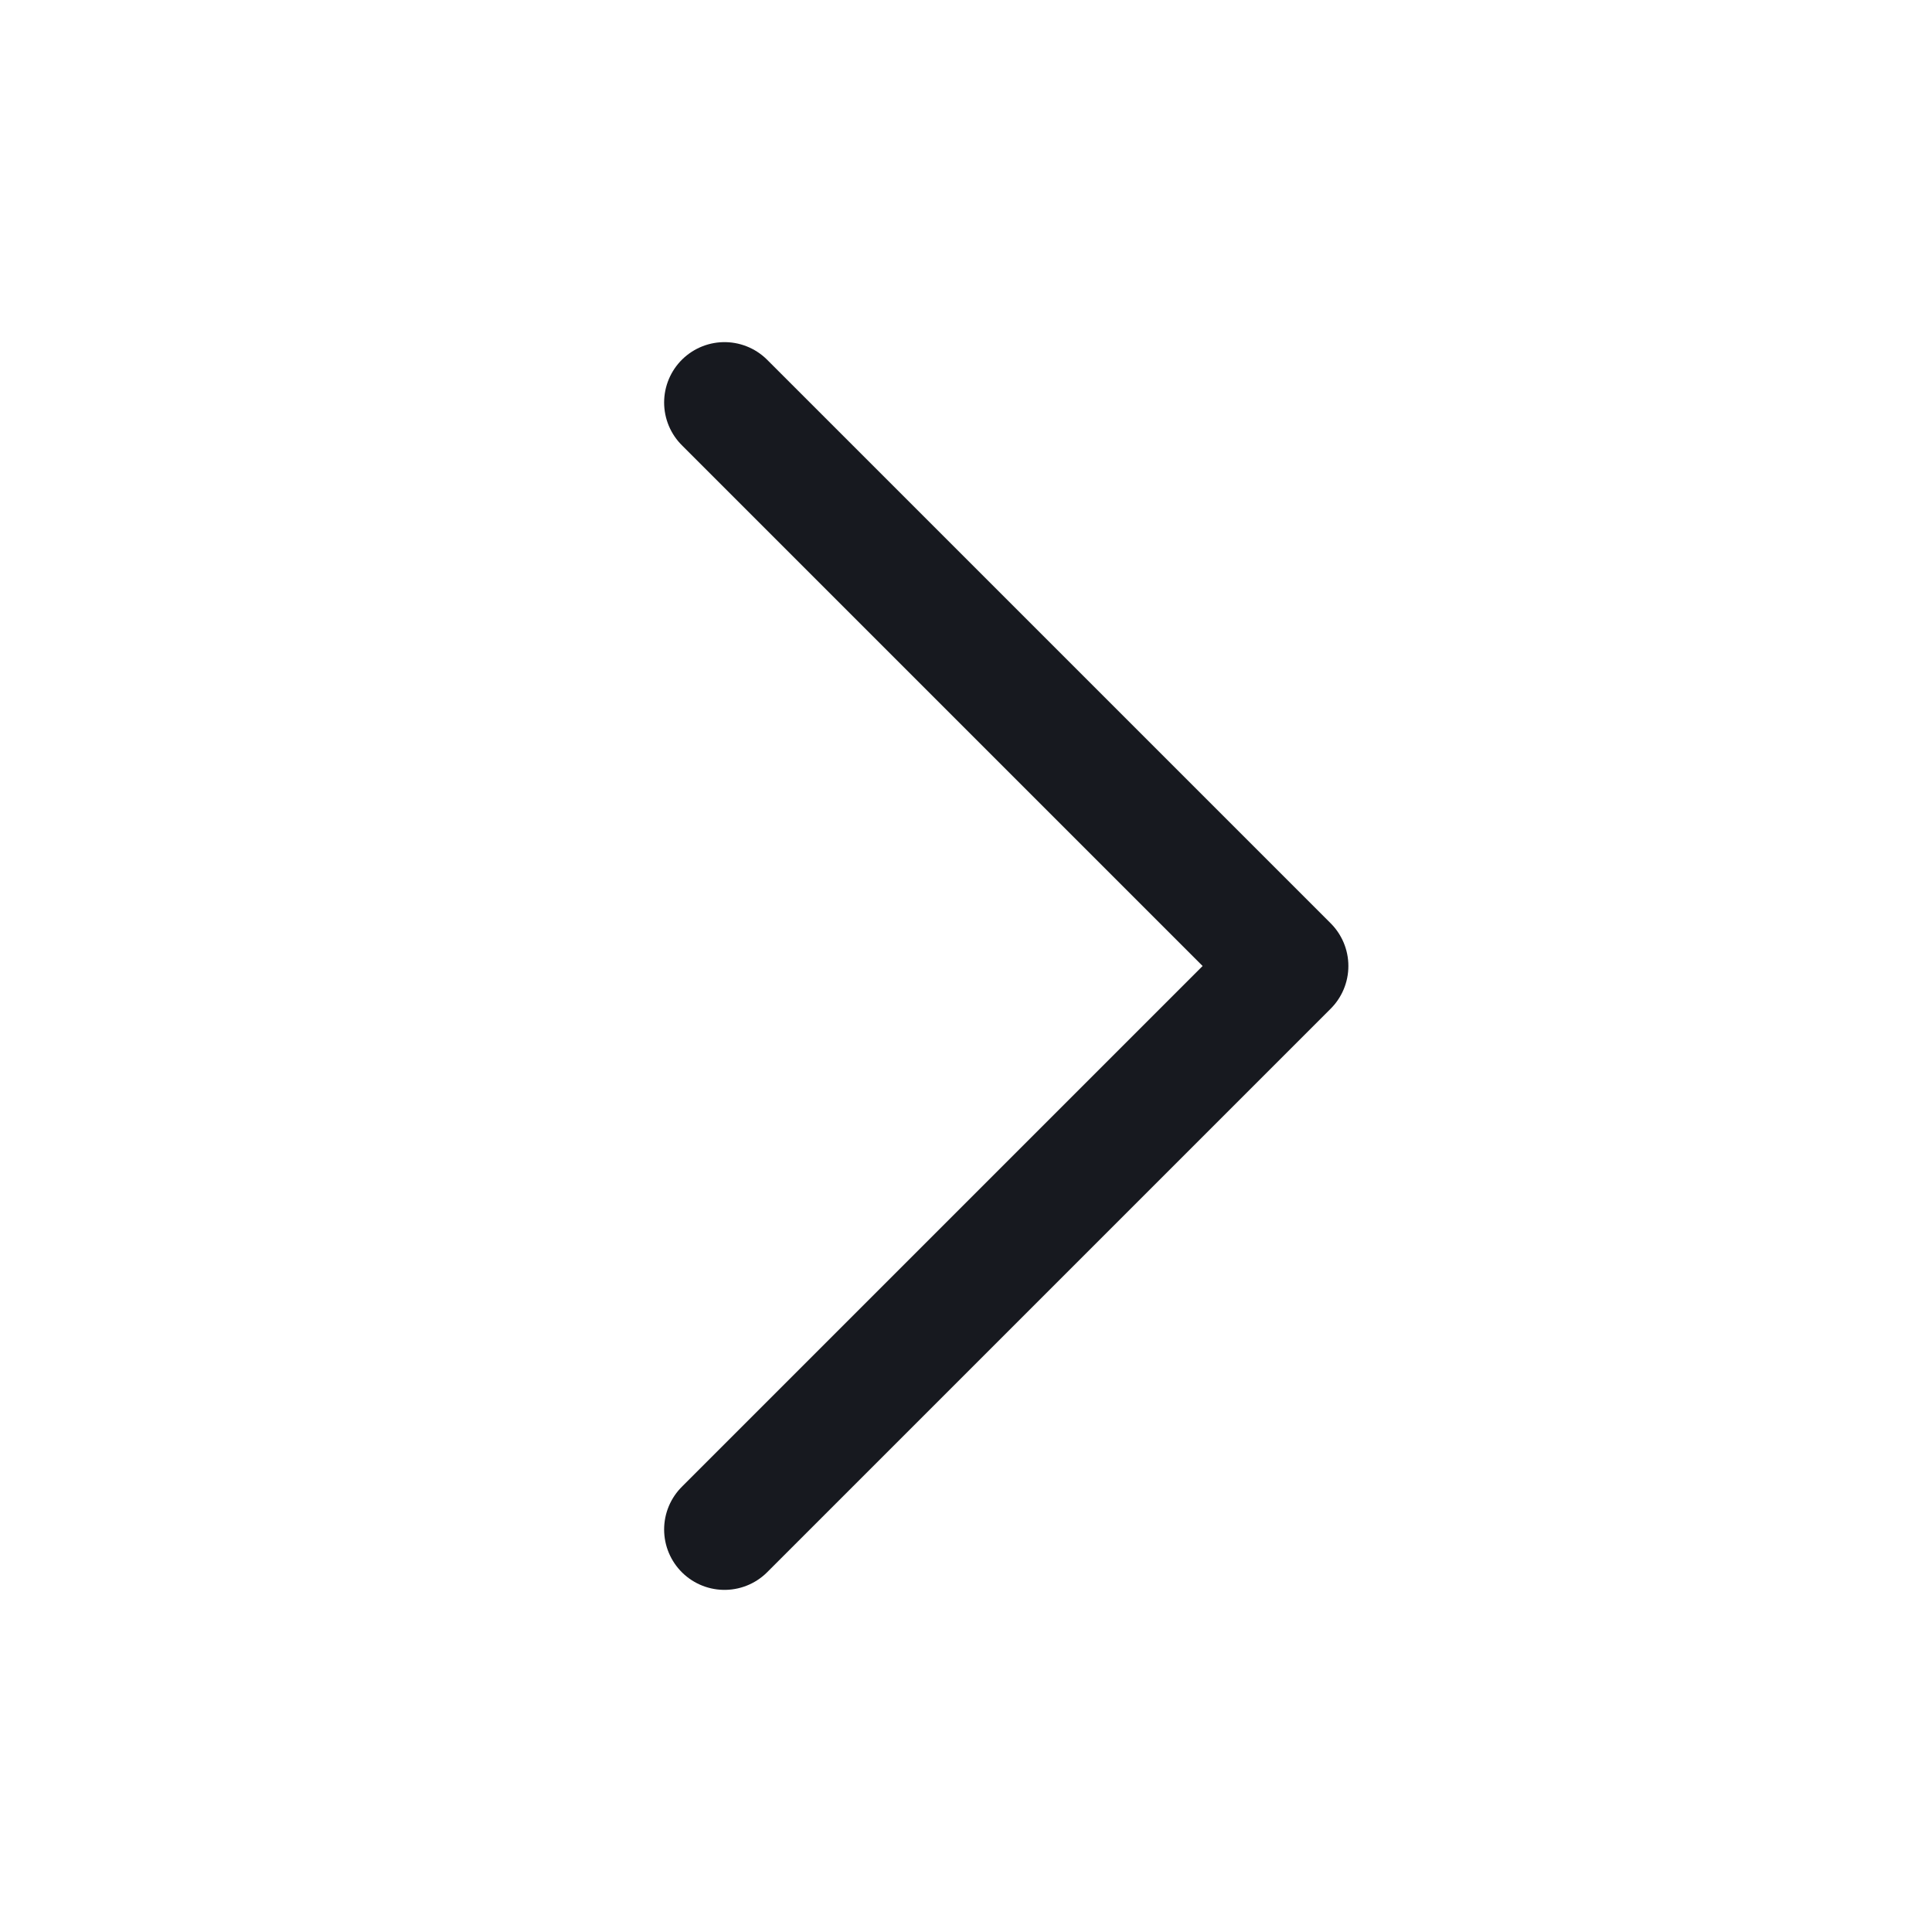
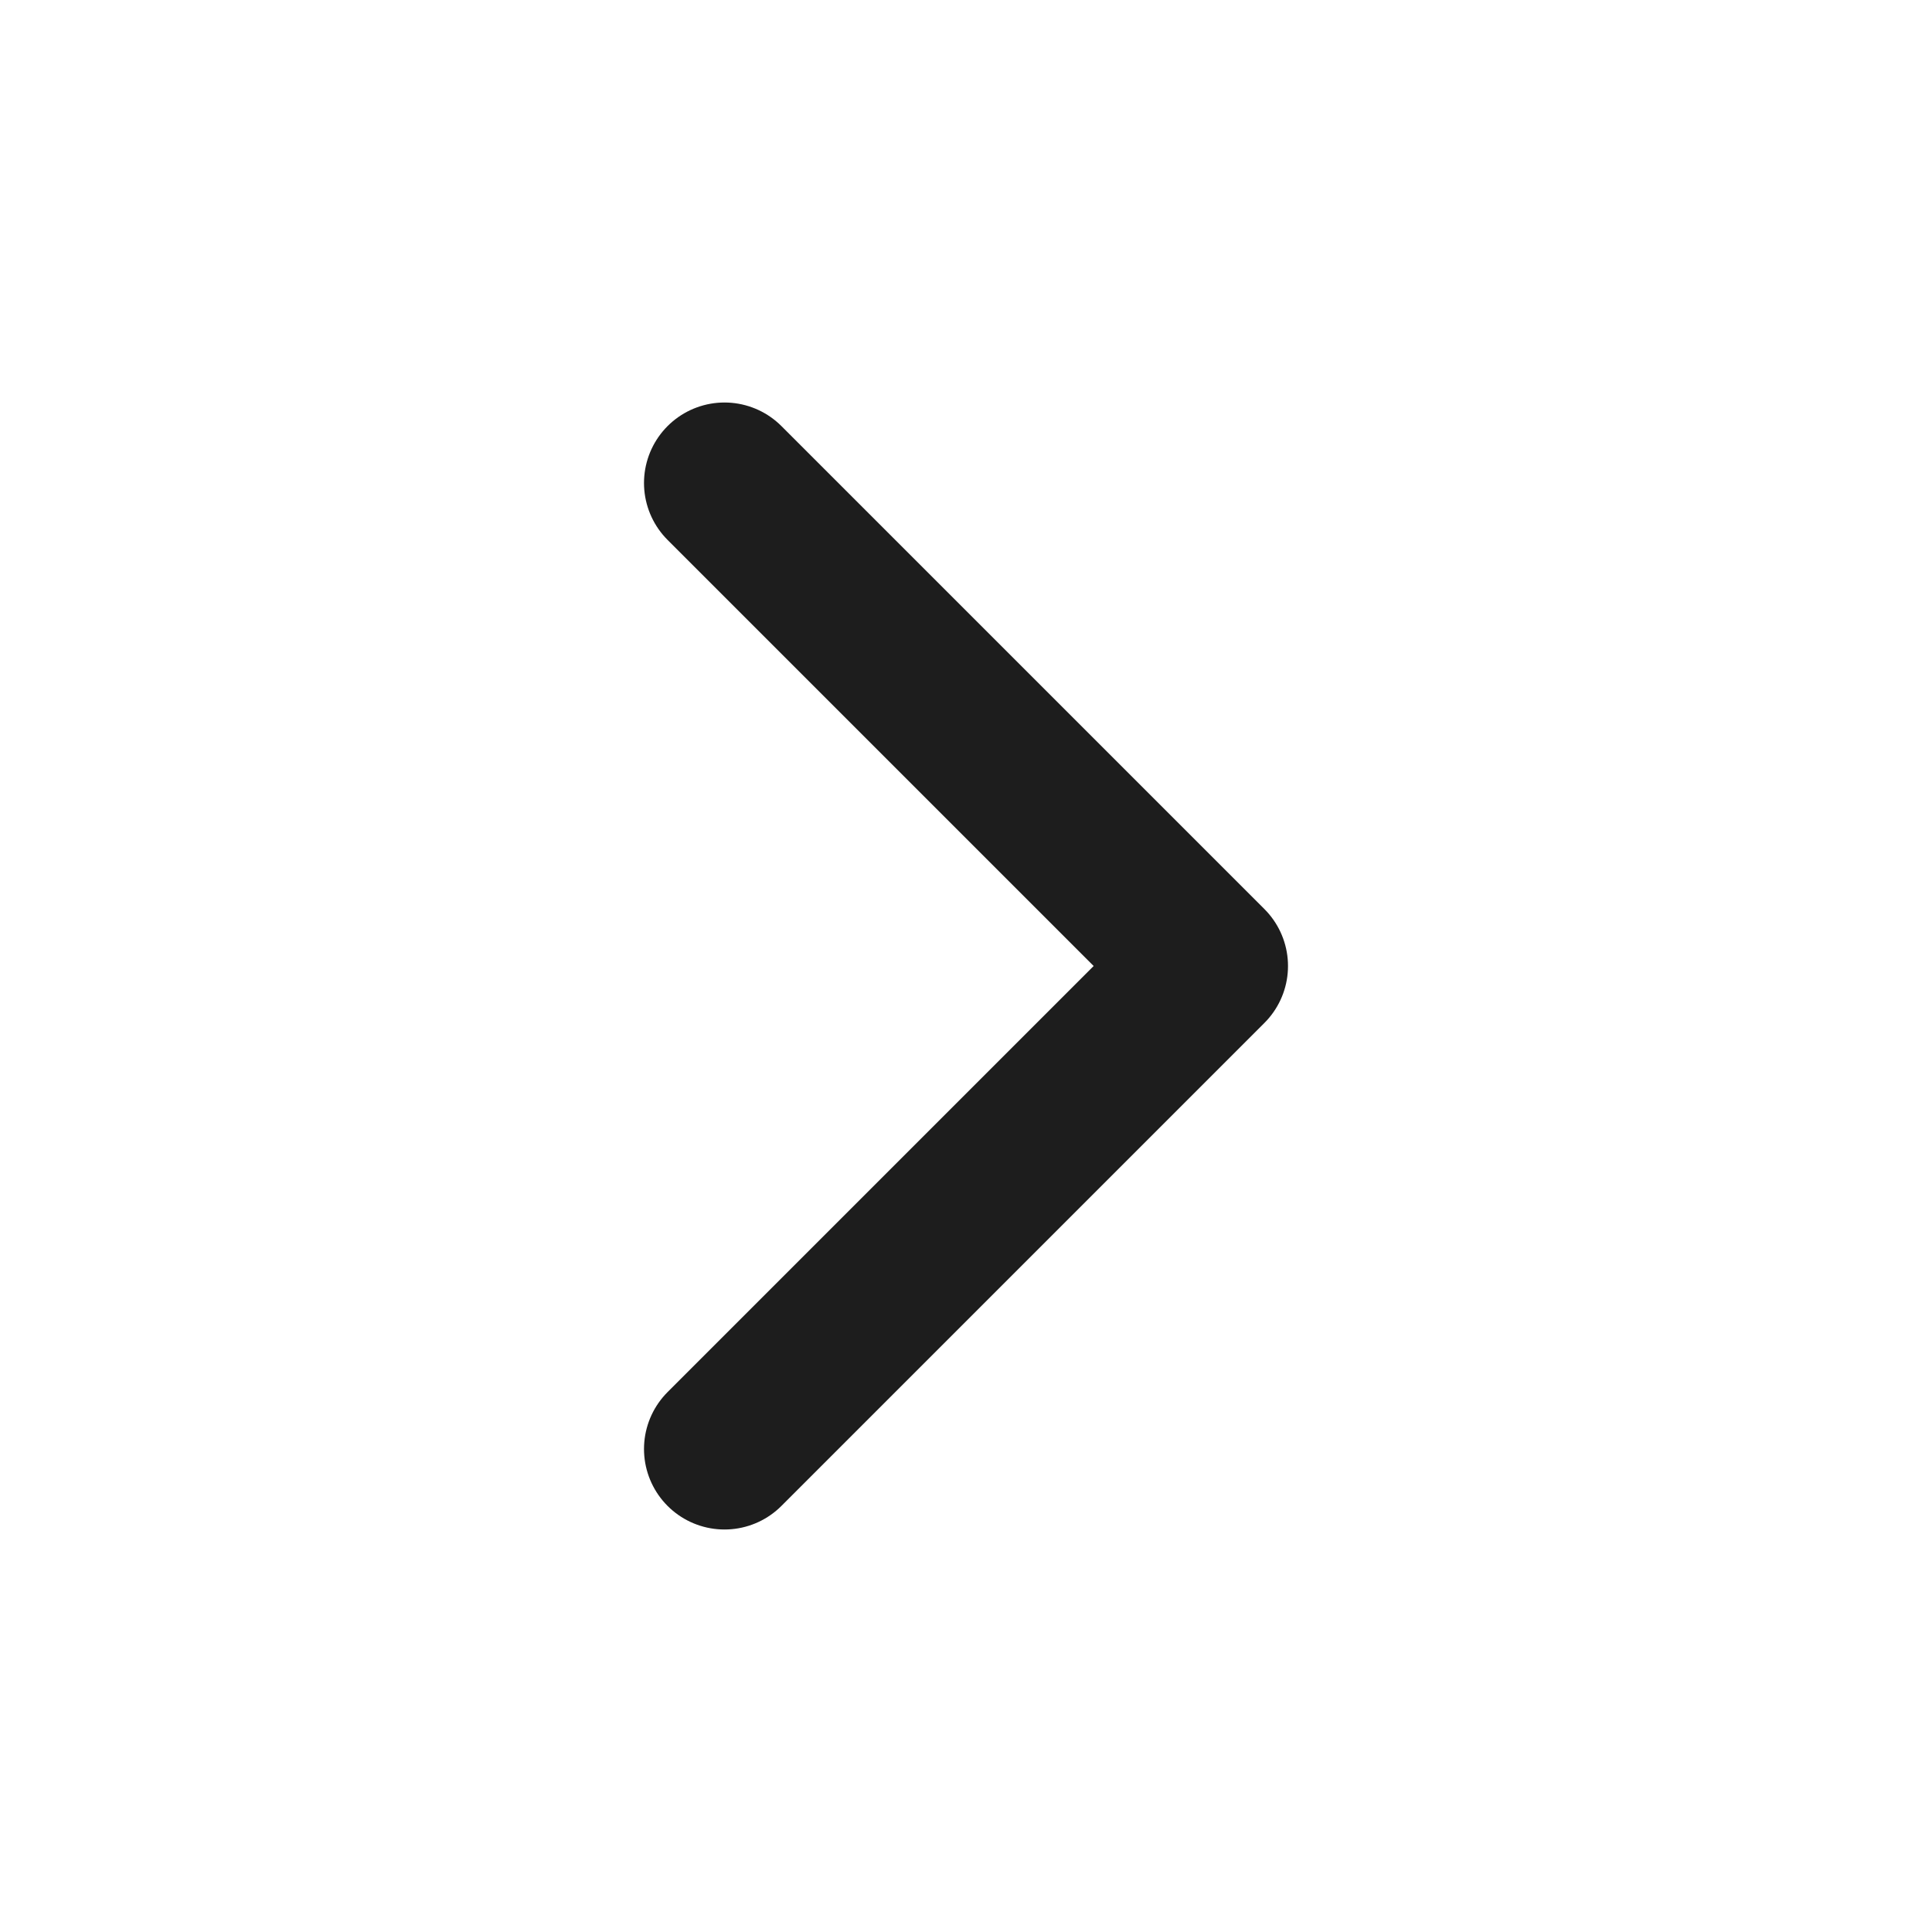
<svg xmlns="http://www.w3.org/2000/svg" width="24" height="24" viewBox="0 0 24 24" fill="none">
-   <path d="M9 5L16 12L9 19" stroke="#17191F" stroke-width="1.5" stroke-linecap="round" stroke-linejoin="round" />
+   <path d="M9 6L15 12L9 18" stroke="#1D1D1D" stroke-width="2" stroke-linecap="round" stroke-linejoin="round" />
</svg>
